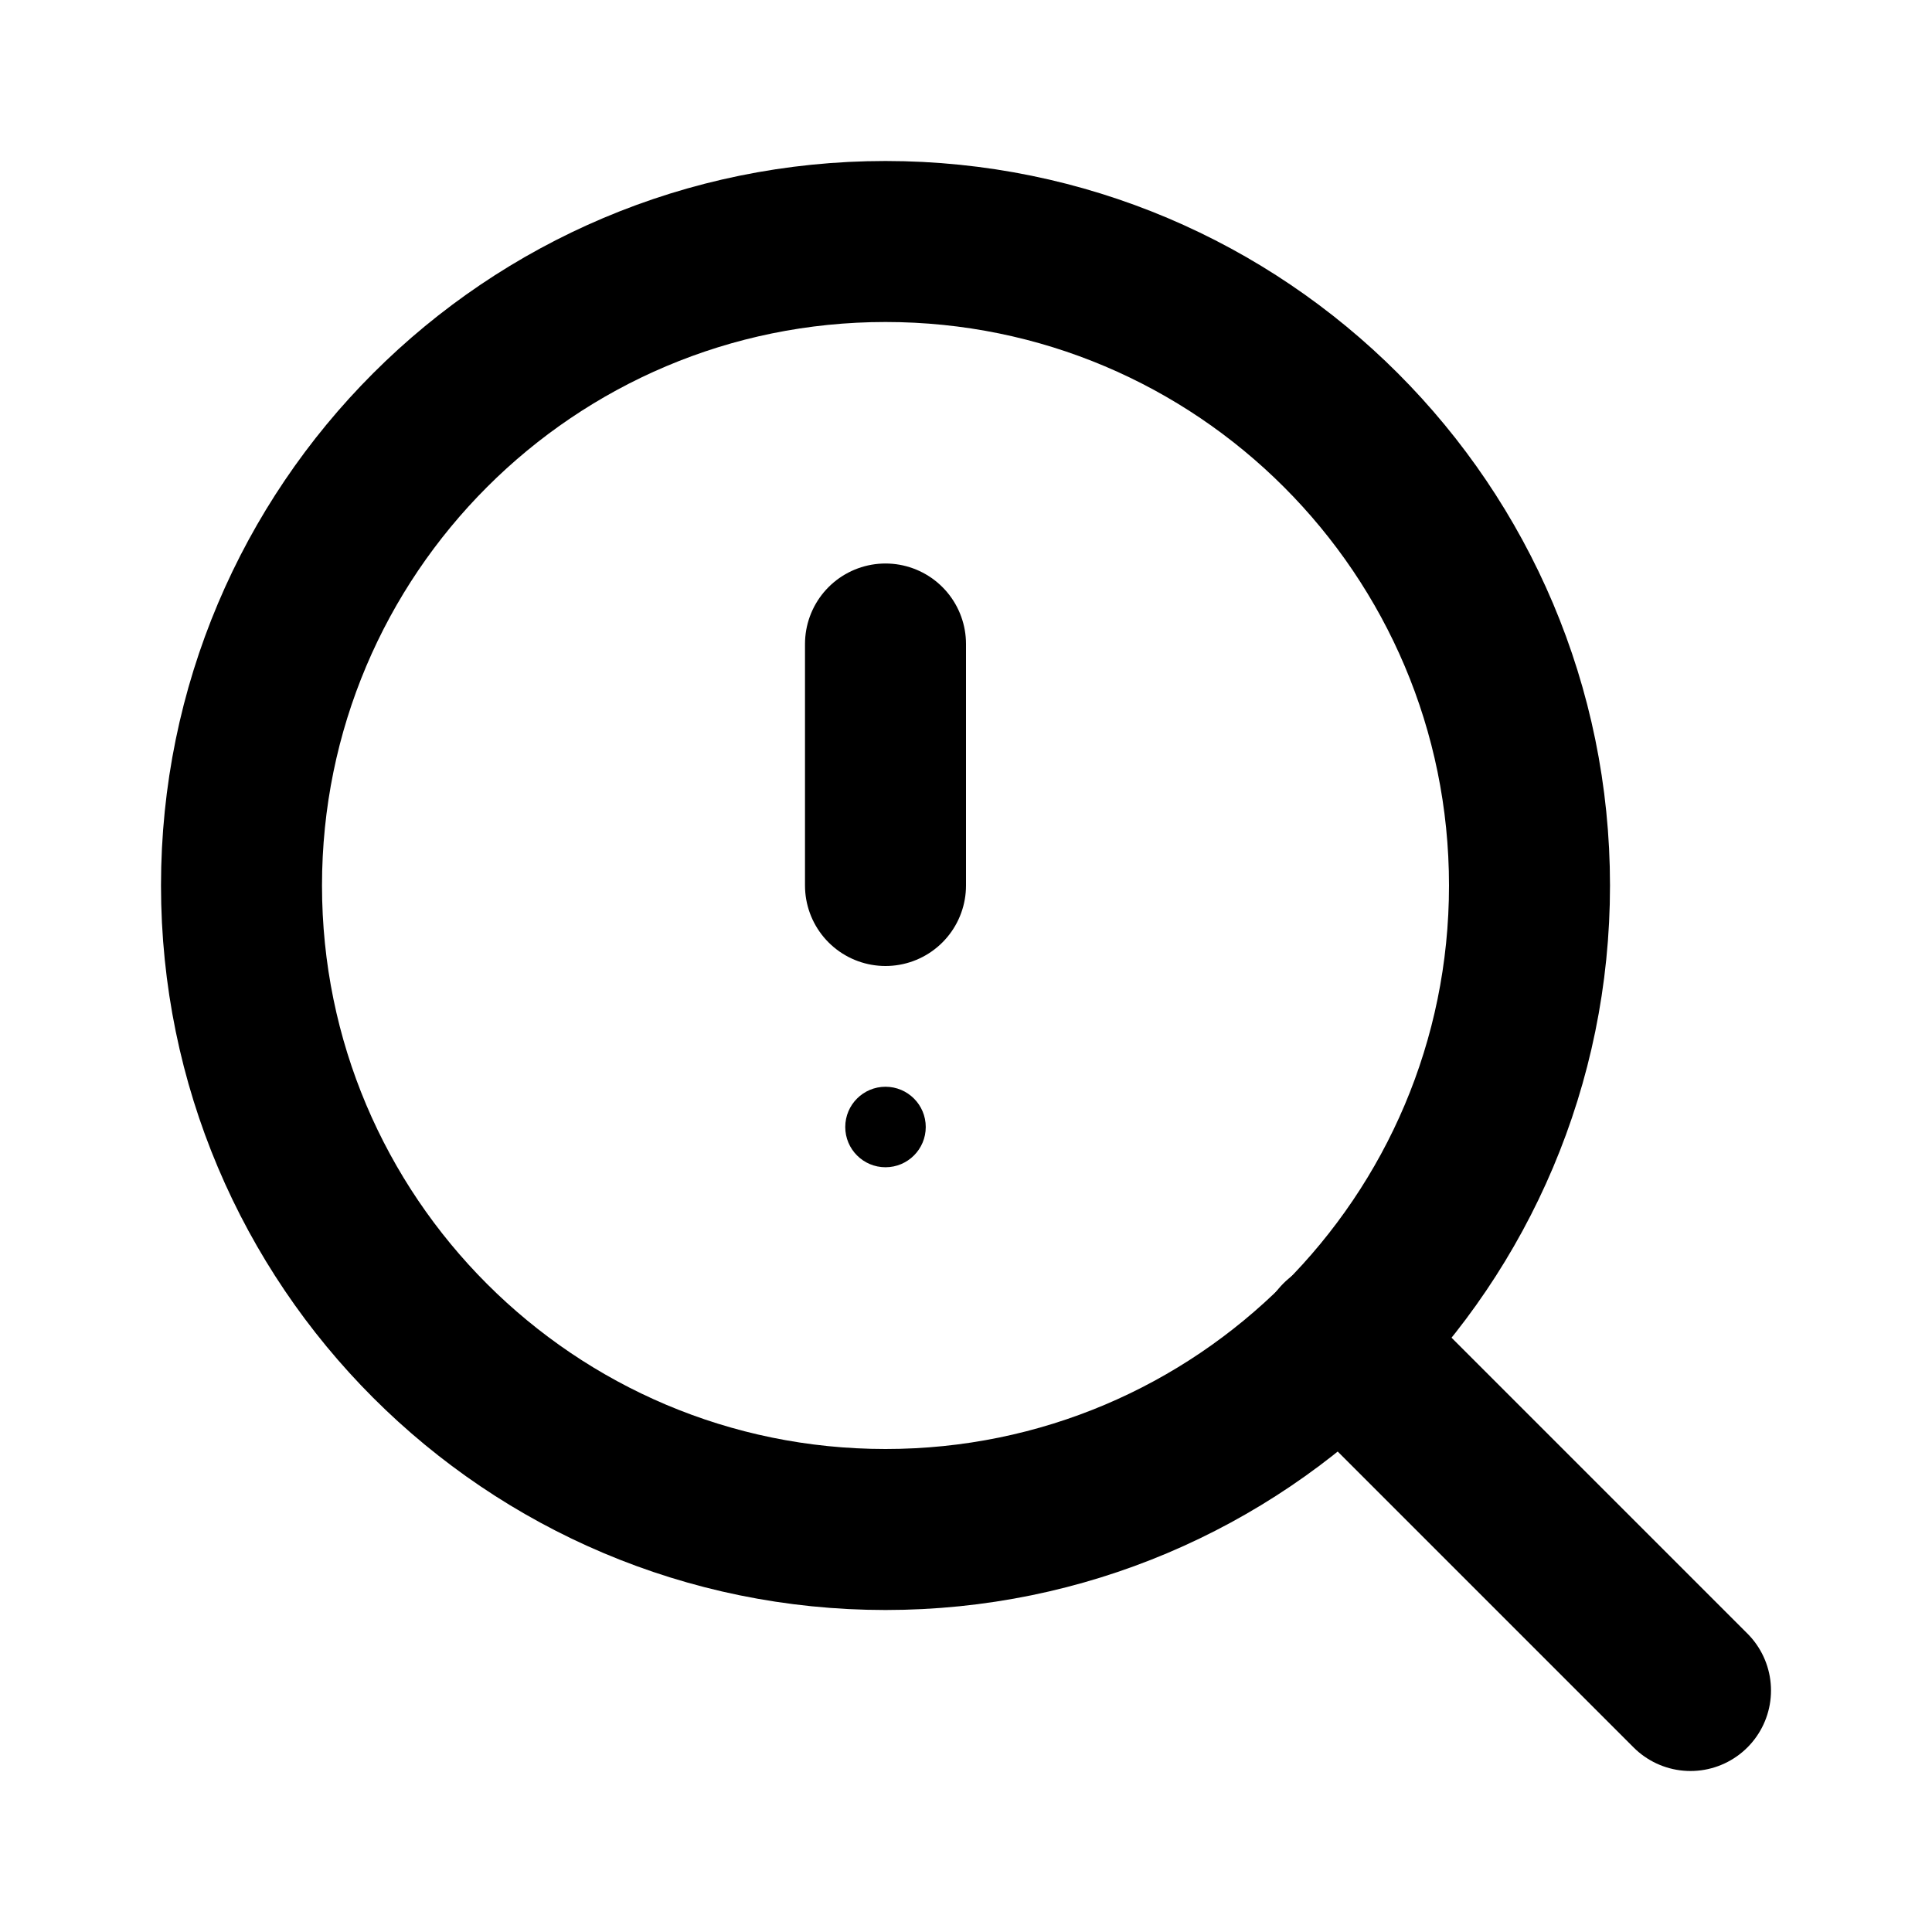
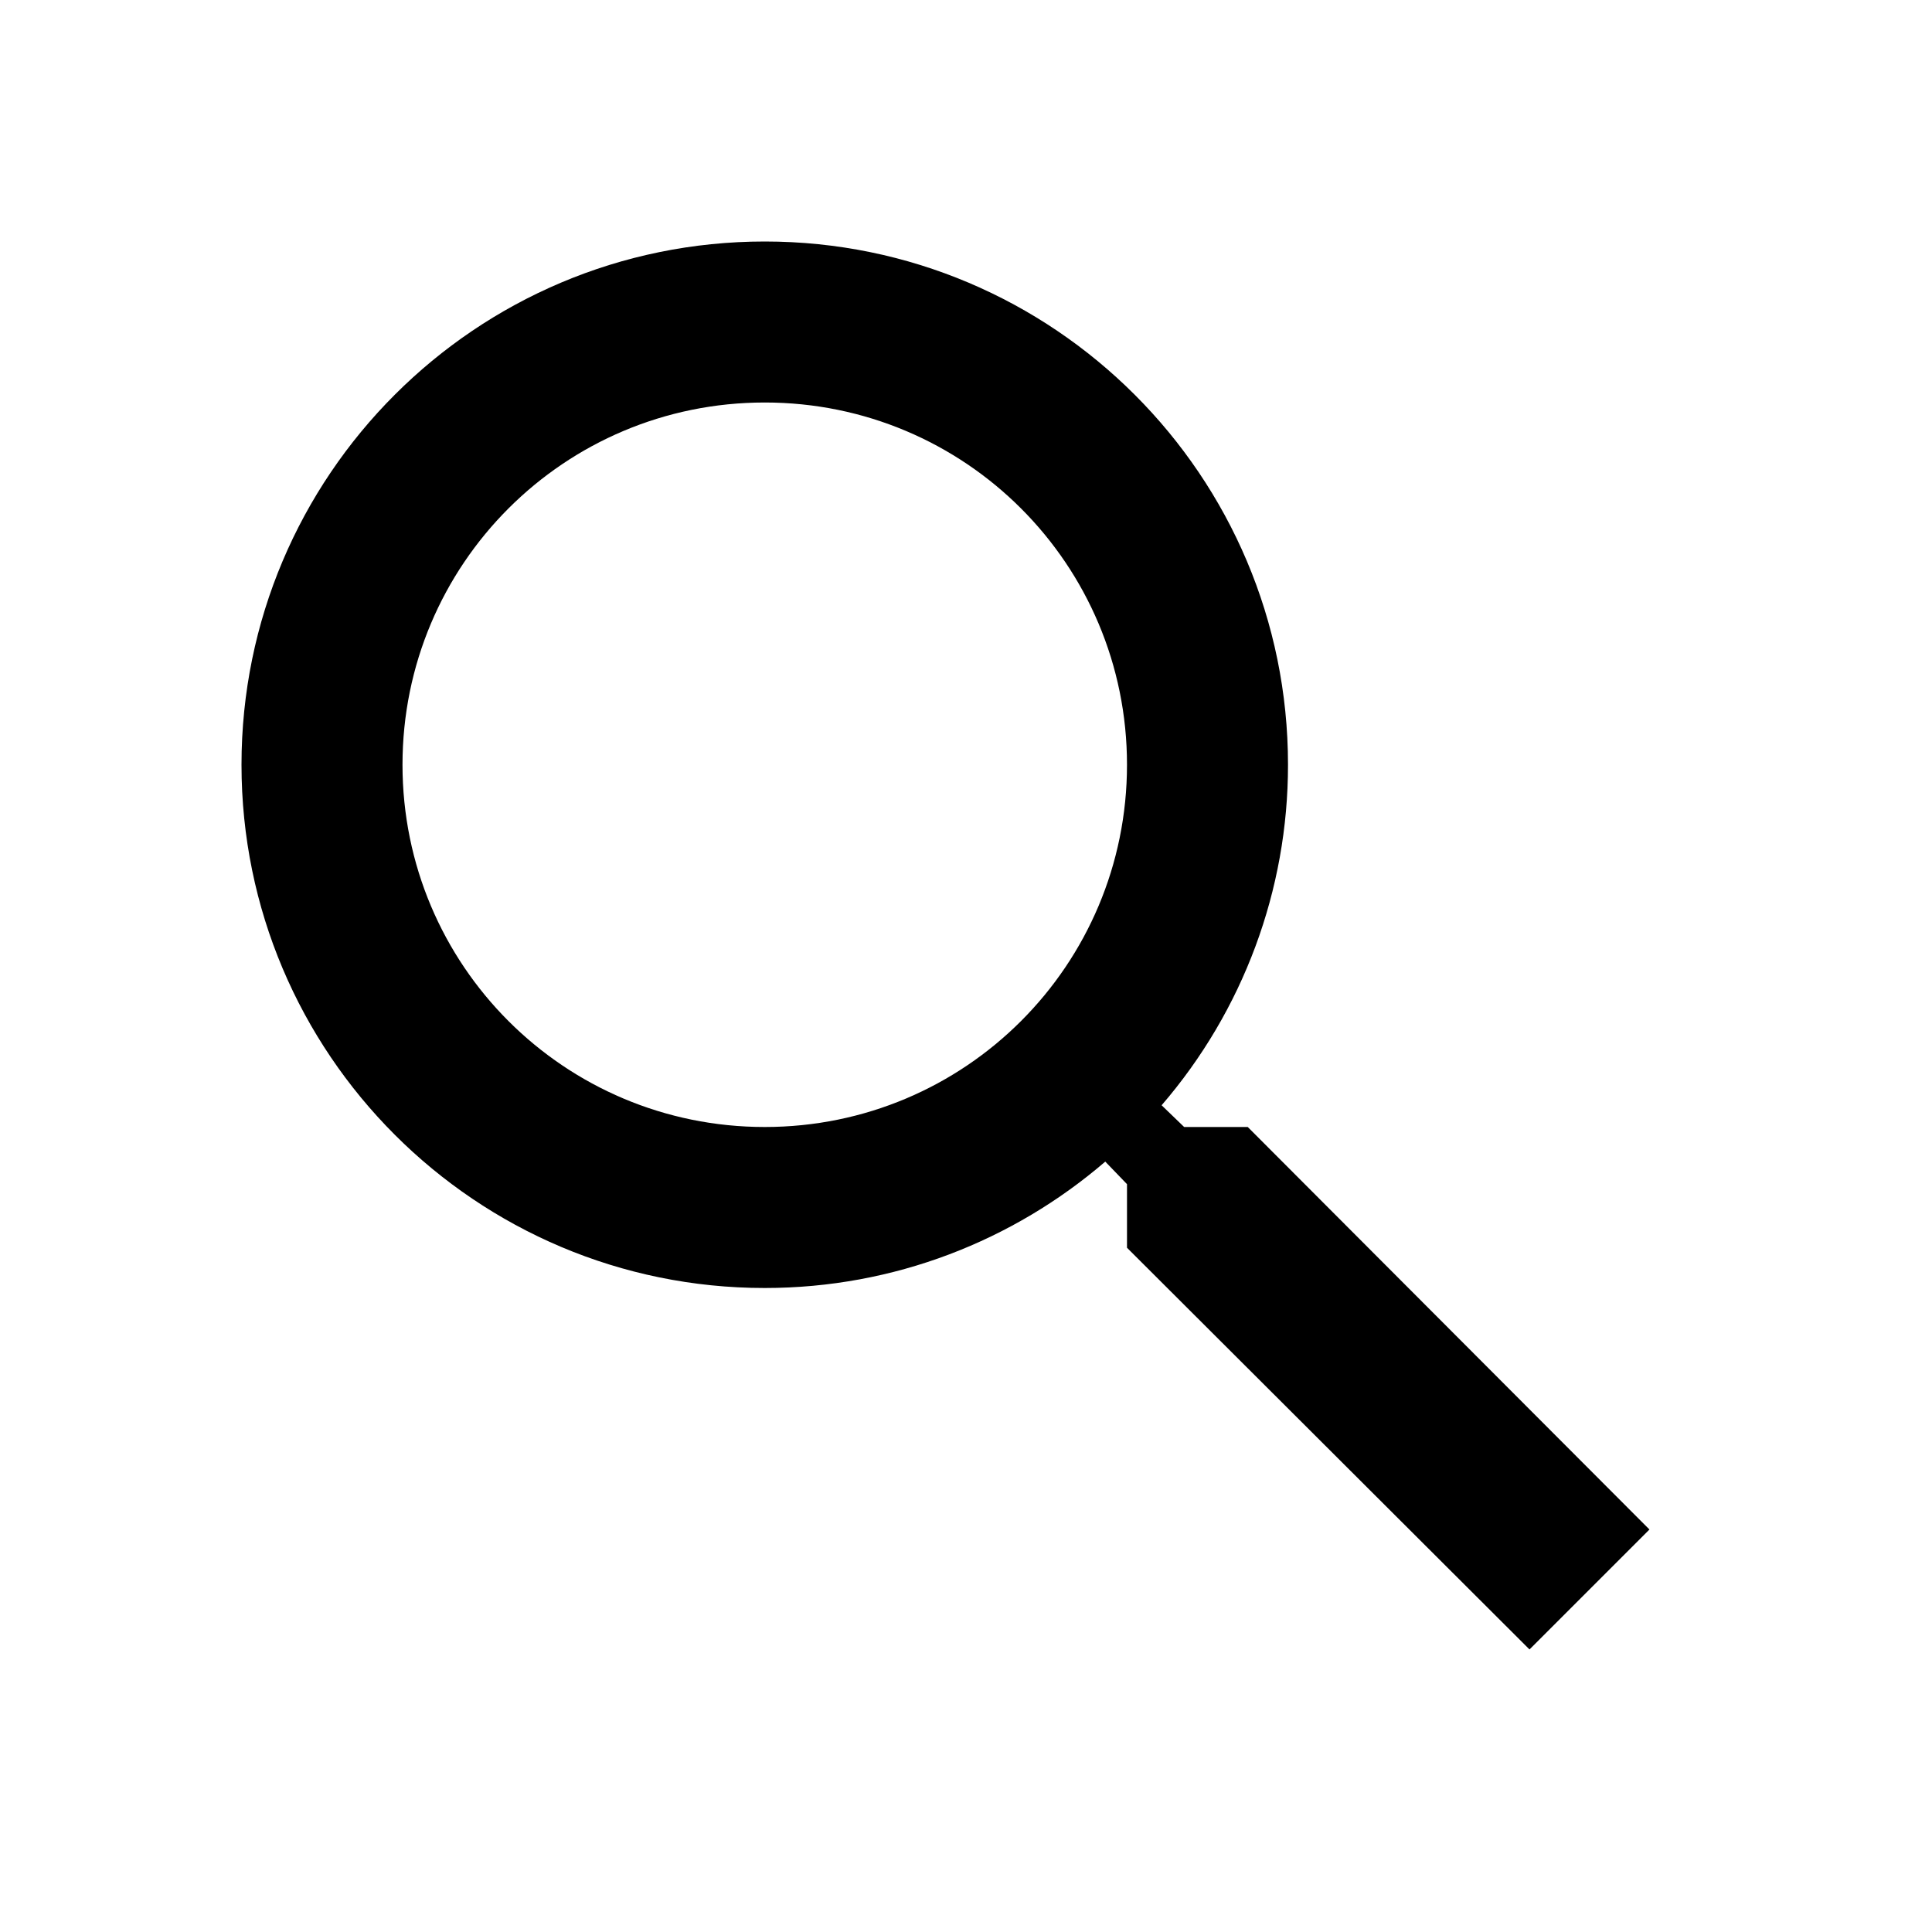
- <svg xmlns="http://www.w3.org/2000/svg" viewBox="0 0 24 24" fill="none" stroke="currentColor" stroke-width="2" stroke-linecap="round" stroke-linejoin="round">
-   <circle cx="11" cy="11" r="8" />
-   <line x1="21" y1="21" x2="16.65" y2="16.65" />
-   <line x1="11" y1="8" x2="11" y2="11" />
-   <circle cx="11" cy="14" r="0.5" fill="currentColor" stroke="none" />
+ <svg xmlns="http://www.w3.org/2000/svg" viewBox="0 0 24 24" fill="currentColor">
+   <path d="M15.5 14h-.79l-.28-.27A6.47 6.47 0 0 0 16 9.5 6.5 6.5 0 1 0 9.5 16c1.61 0 3.09-.59 4.23-1.57l.27.28v.79l5 4.99L20.49 19l-4.99-5zm-6 0C7.01 14 5 11.99 5 9.5S7.01 5 9.5 5 14 7.01 14 9.5 11.99 14 9.5 14z" />
</svg>
